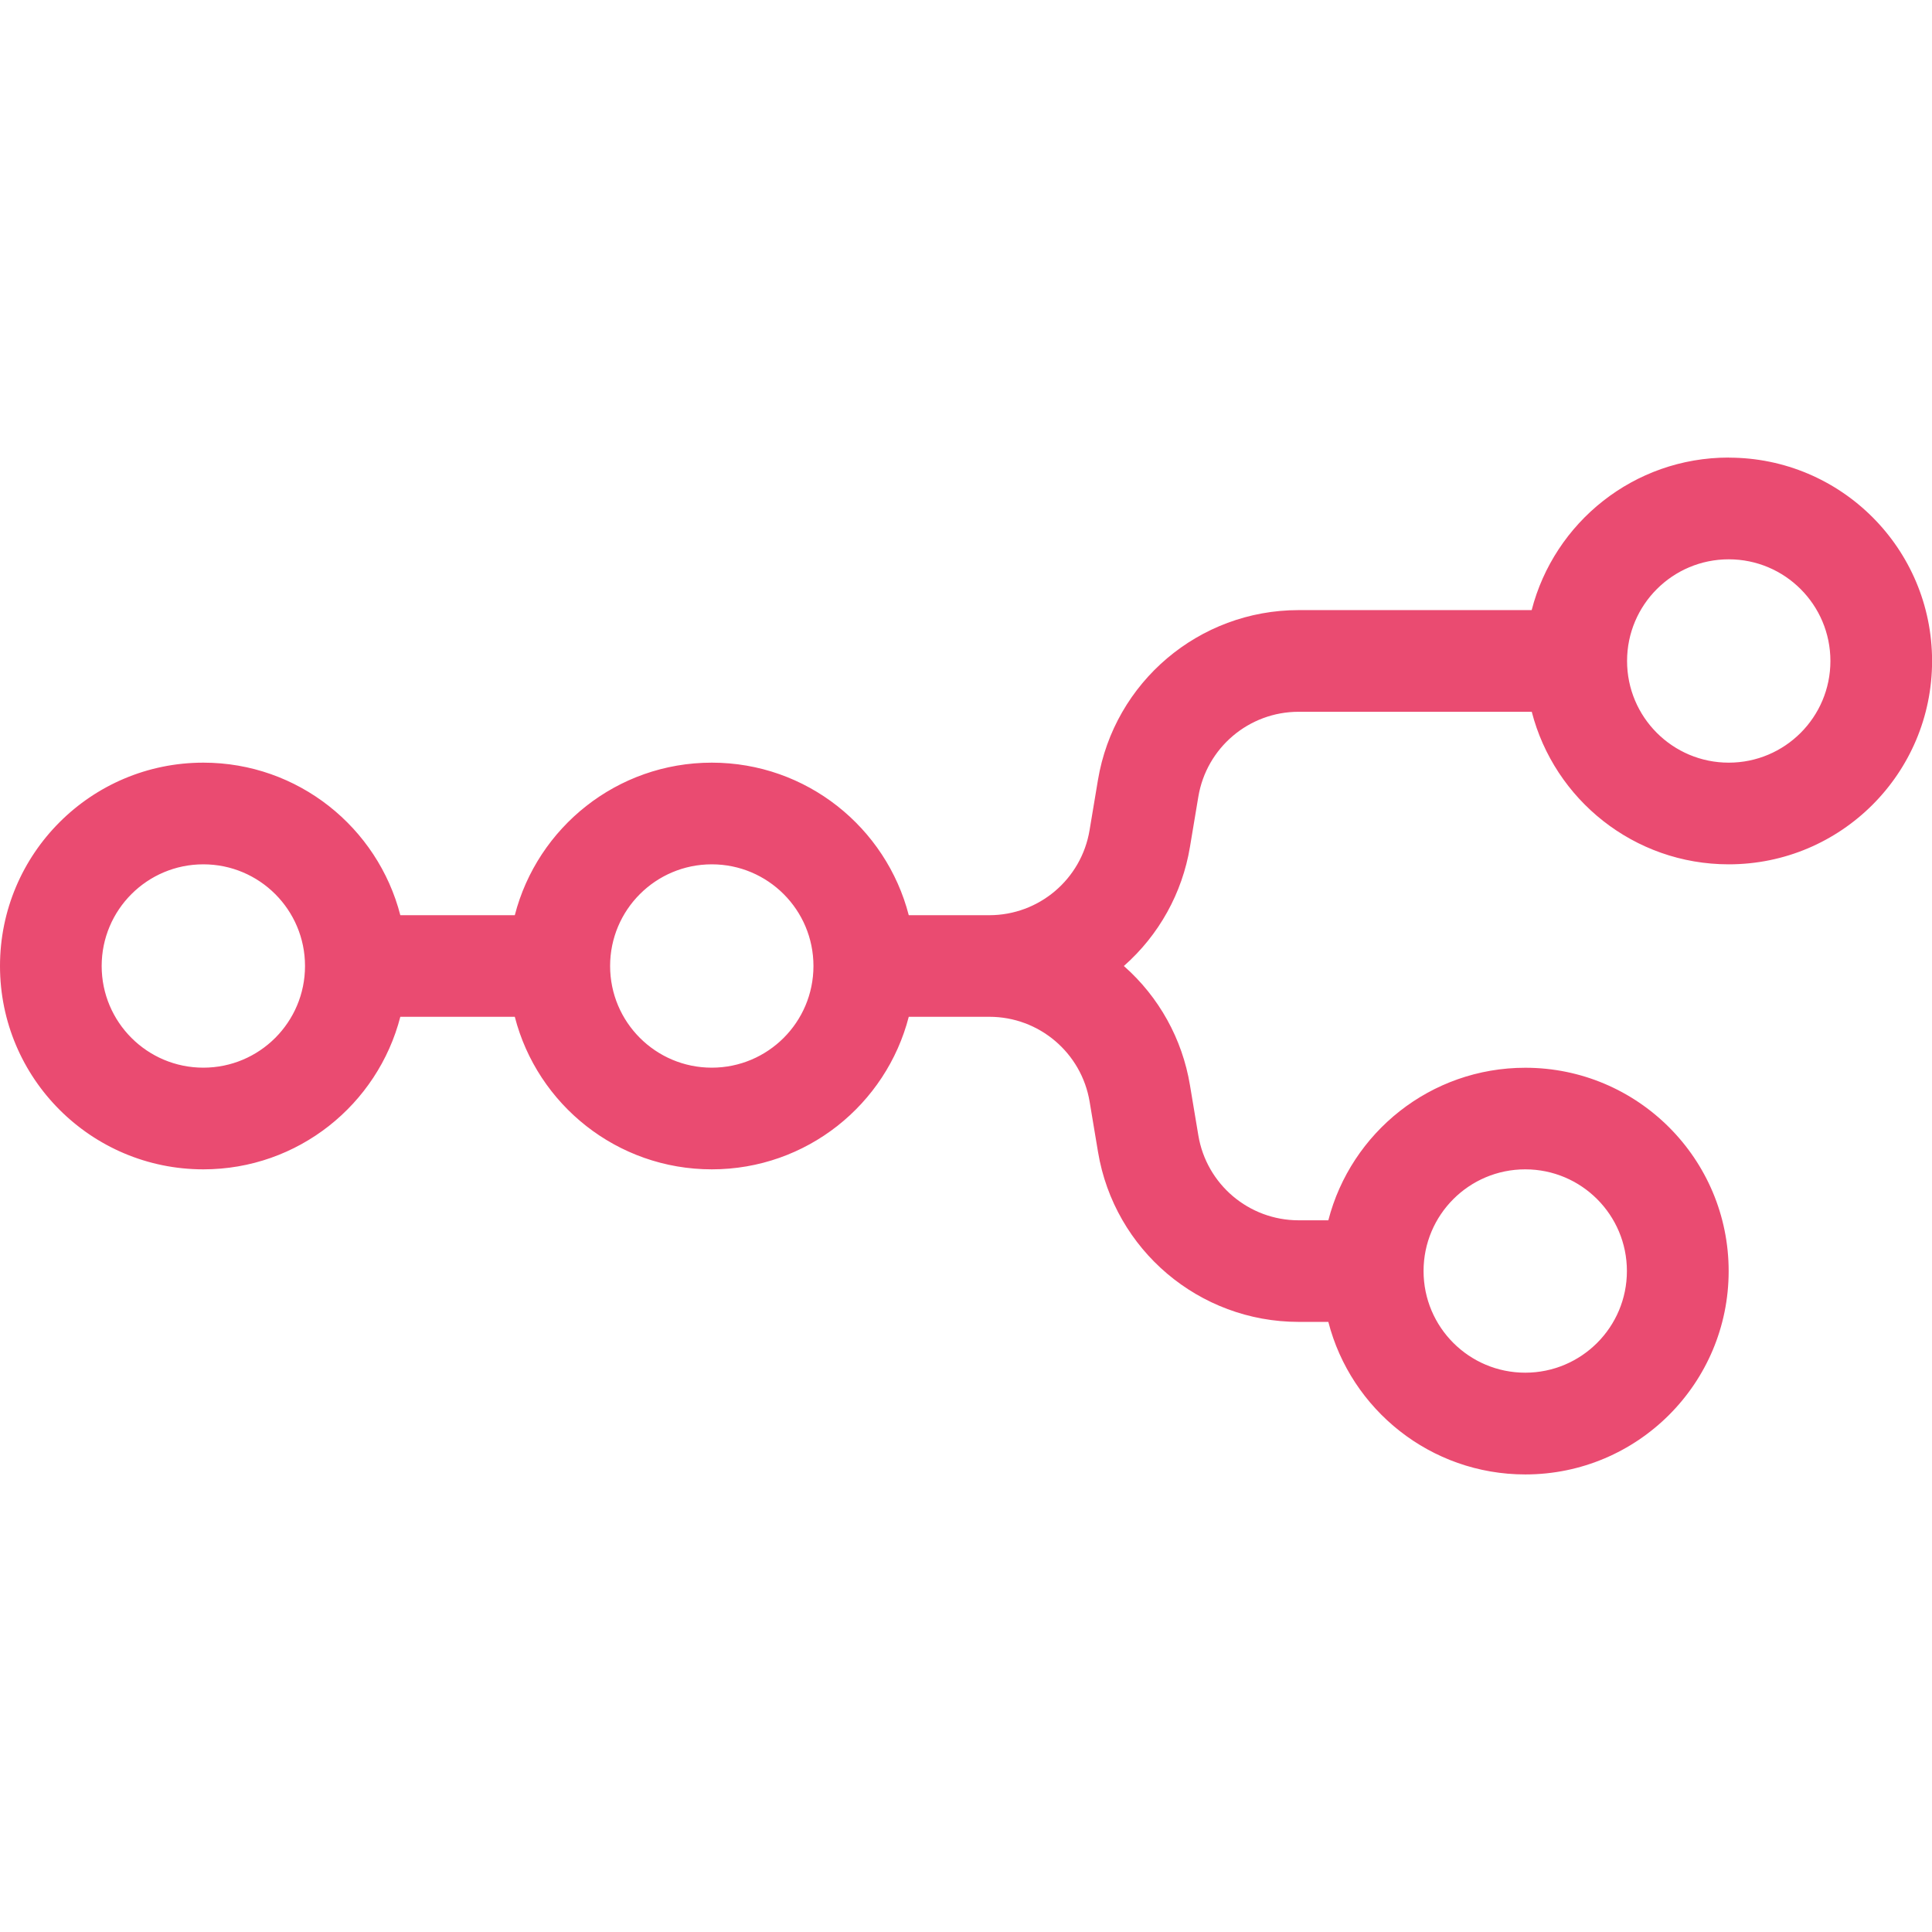
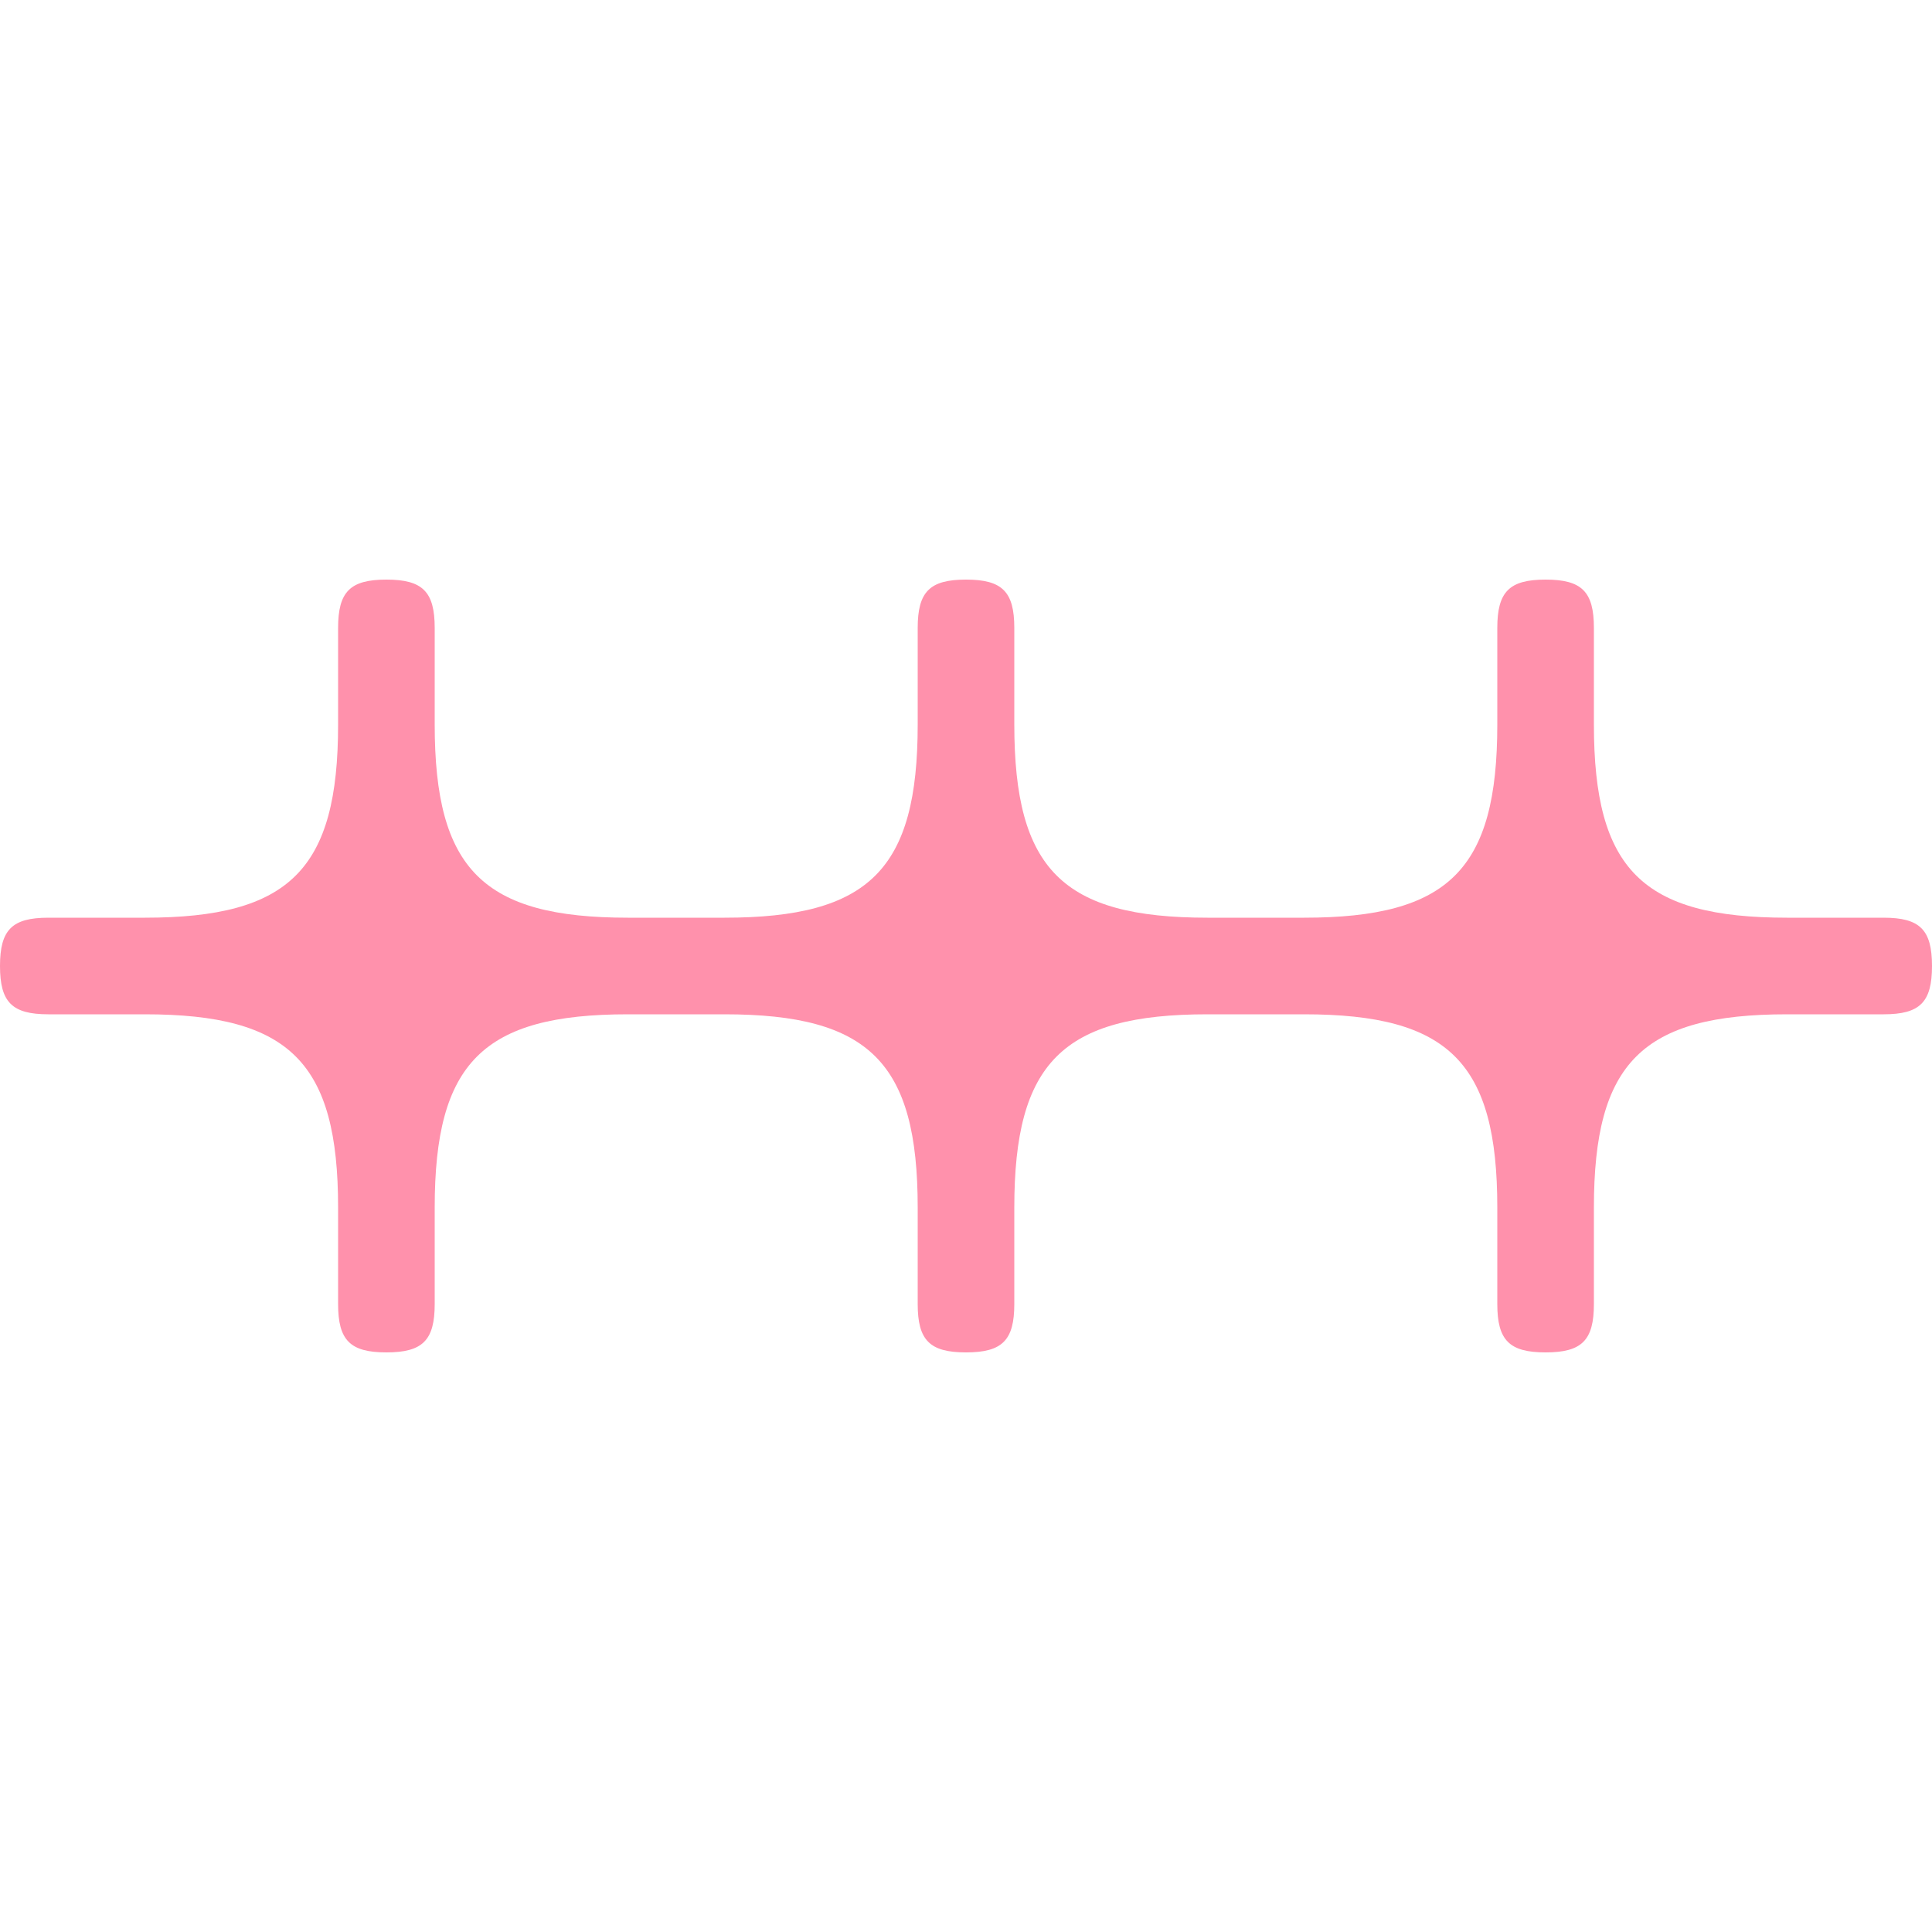
<svg xmlns="http://www.w3.org/2000/svg" role="img" viewBox="0 0 24 24">
-   <path fill="#ea4b71" d="M21.474 5.684c-1.177 0-2.166.805-2.447 1.895h-2.896c-1.235 0-2.289.893-2.492 2.111l-.104.623a1.263 1.263 0 0 1-1.246 1.056H11.289c-.281-1.09-1.27-1.895-2.447-1.895s-2.166.805-2.447 1.895H4.973c-.281-1.09-1.27-1.895-2.447-1.895C1.131 9.474 0 10.605 0 12s1.131 2.526 2.526 2.526c1.177 0 2.166-.805 2.447-1.895h1.422c.28 1.09 1.27 1.895 2.447 1.895 1.177 0 2.166-.805 2.447-1.895h1.001a1.263 1.263 0 0 1 1.246 1.056l.104.623c.203 1.218 1.257 2.111 2.492 2.111h.369c.28 1.089 1.27 1.895 2.447 1.895 1.395 0 2.526-1.131 2.526-2.526s-1.131-2.526-2.526-2.526c-1.177 0-2.166.805-2.447 1.895h-.369a1.263 1.263 0 0 1-1.246-1.056l-.104-.623A2.52 2.52 0 0 0 13.961 12a2.52 2.52 0 0 0 .821-1.479l.104-.623a1.263 1.263 0 0 1 1.246-1.056h2.896c.281 1.09 1.27 1.895 2.447 1.895 1.395 0 2.526-1.131 2.526-2.526s-1.131-2.526-2.526-2.526m0 1.263a1.263 1.263 0 0 1 1.263 1.263 1.263 1.263 0 0 1-1.263 1.263 1.263 1.263 0 0 1-1.263-1.263 1.263 1.263 0 0 1 1.263-1.263M2.526 10.737A1.263 1.263 0 0 1 3.789 12a1.263 1.263 0 0 1-1.263 1.263A1.263 1.263 0 0 1 1.263 12a1.263 1.263 0 0 1 1.263-1.263m6.316 0A1.263 1.263 0 0 1 10.105 12a1.263 1.263 0 0 1-1.263 1.263A1.263 1.263 0 0 1 7.579 12a1.263 1.263 0 0 1 1.263-1.263m10.105 3.789a1.263 1.263 0 0 1 1.263 1.263 1.263 1.263 0 0 1-1.263 1.263 1.263 1.263 0 0 1-1.263-1.263 1.263 1.263 0 0 1 1.263-1.263" />
+   <path fill="#FF91AC" d="M4.8 16.8c.45 0 .6-.15.6-.6V15c0-1.8.6-2.4 2.4-2.4H9c1.8 0 2.4.6 2.4 2.4v1.2c0 .45.15.6.6.6s.6-.15.6-.6V15c0-1.8.6-2.4 2.4-2.4h1.2c1.8 0 2.4.6 2.4 2.4v1.2c0 .45.15.6.6.6s.6-.15.6-.6V15c0-1.8.6-2.4 2.4-2.4h1.2c.45 0 .6-.15.6-.6s-.15-.6-.6-.6h-1.2c-1.8 0-2.4-.6-2.4-2.4V7.8c0-.45-.15-.6-.6-.6s-.6.15-.6.6V9c0 1.8-.6 2.4-2.4 2.4H15c-1.8 0-2.4-.6-2.4-2.4V7.8c0-.45-.15-.6-.6-.6s-.6.15-.6.6V9c0 1.8-.6 2.4-2.4 2.4H7.8c-1.8 0-2.4-.6-2.4-2.4V7.8c0-.45-.15-.6-.6-.6s-.6.15-.6.6V9c0 1.8-.6 2.4-2.4 2.4H.6c-.45 0-.6.15-.6.6s.15.6.6.6h1.2c1.8 0 2.4.6 2.4 2.4v1.2c0 .45.15.6.6.6" />
</svg>
